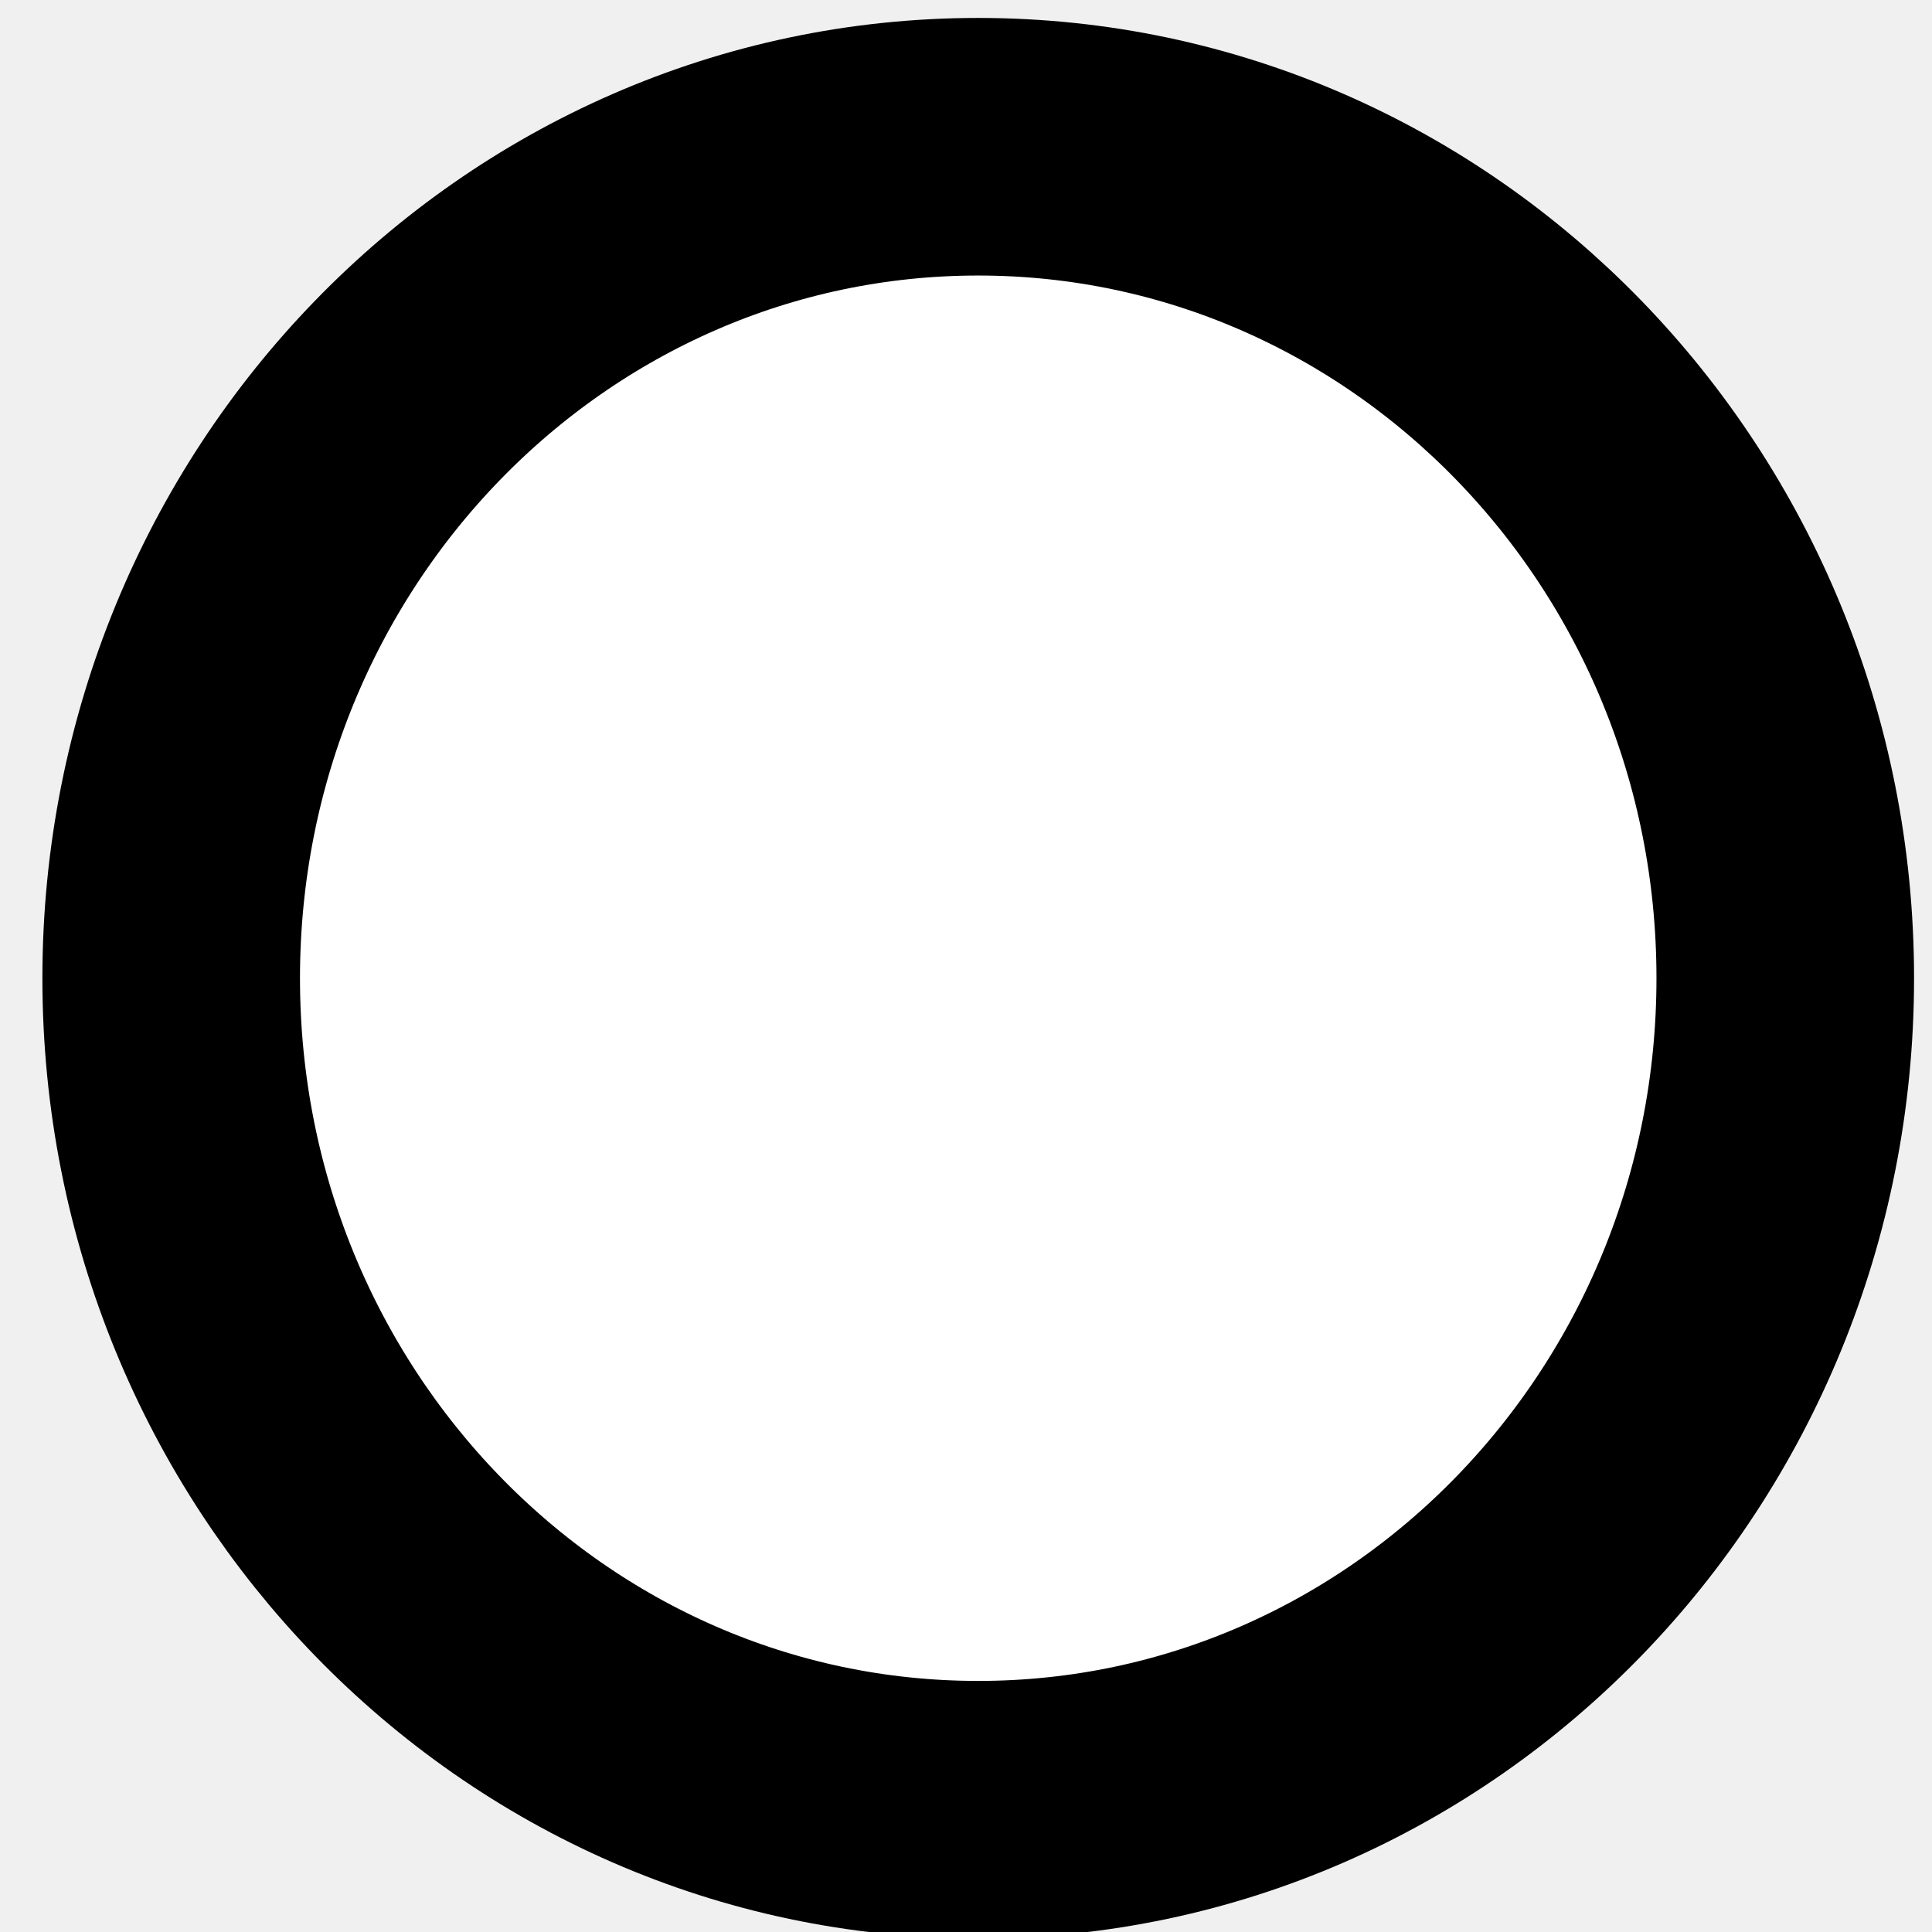
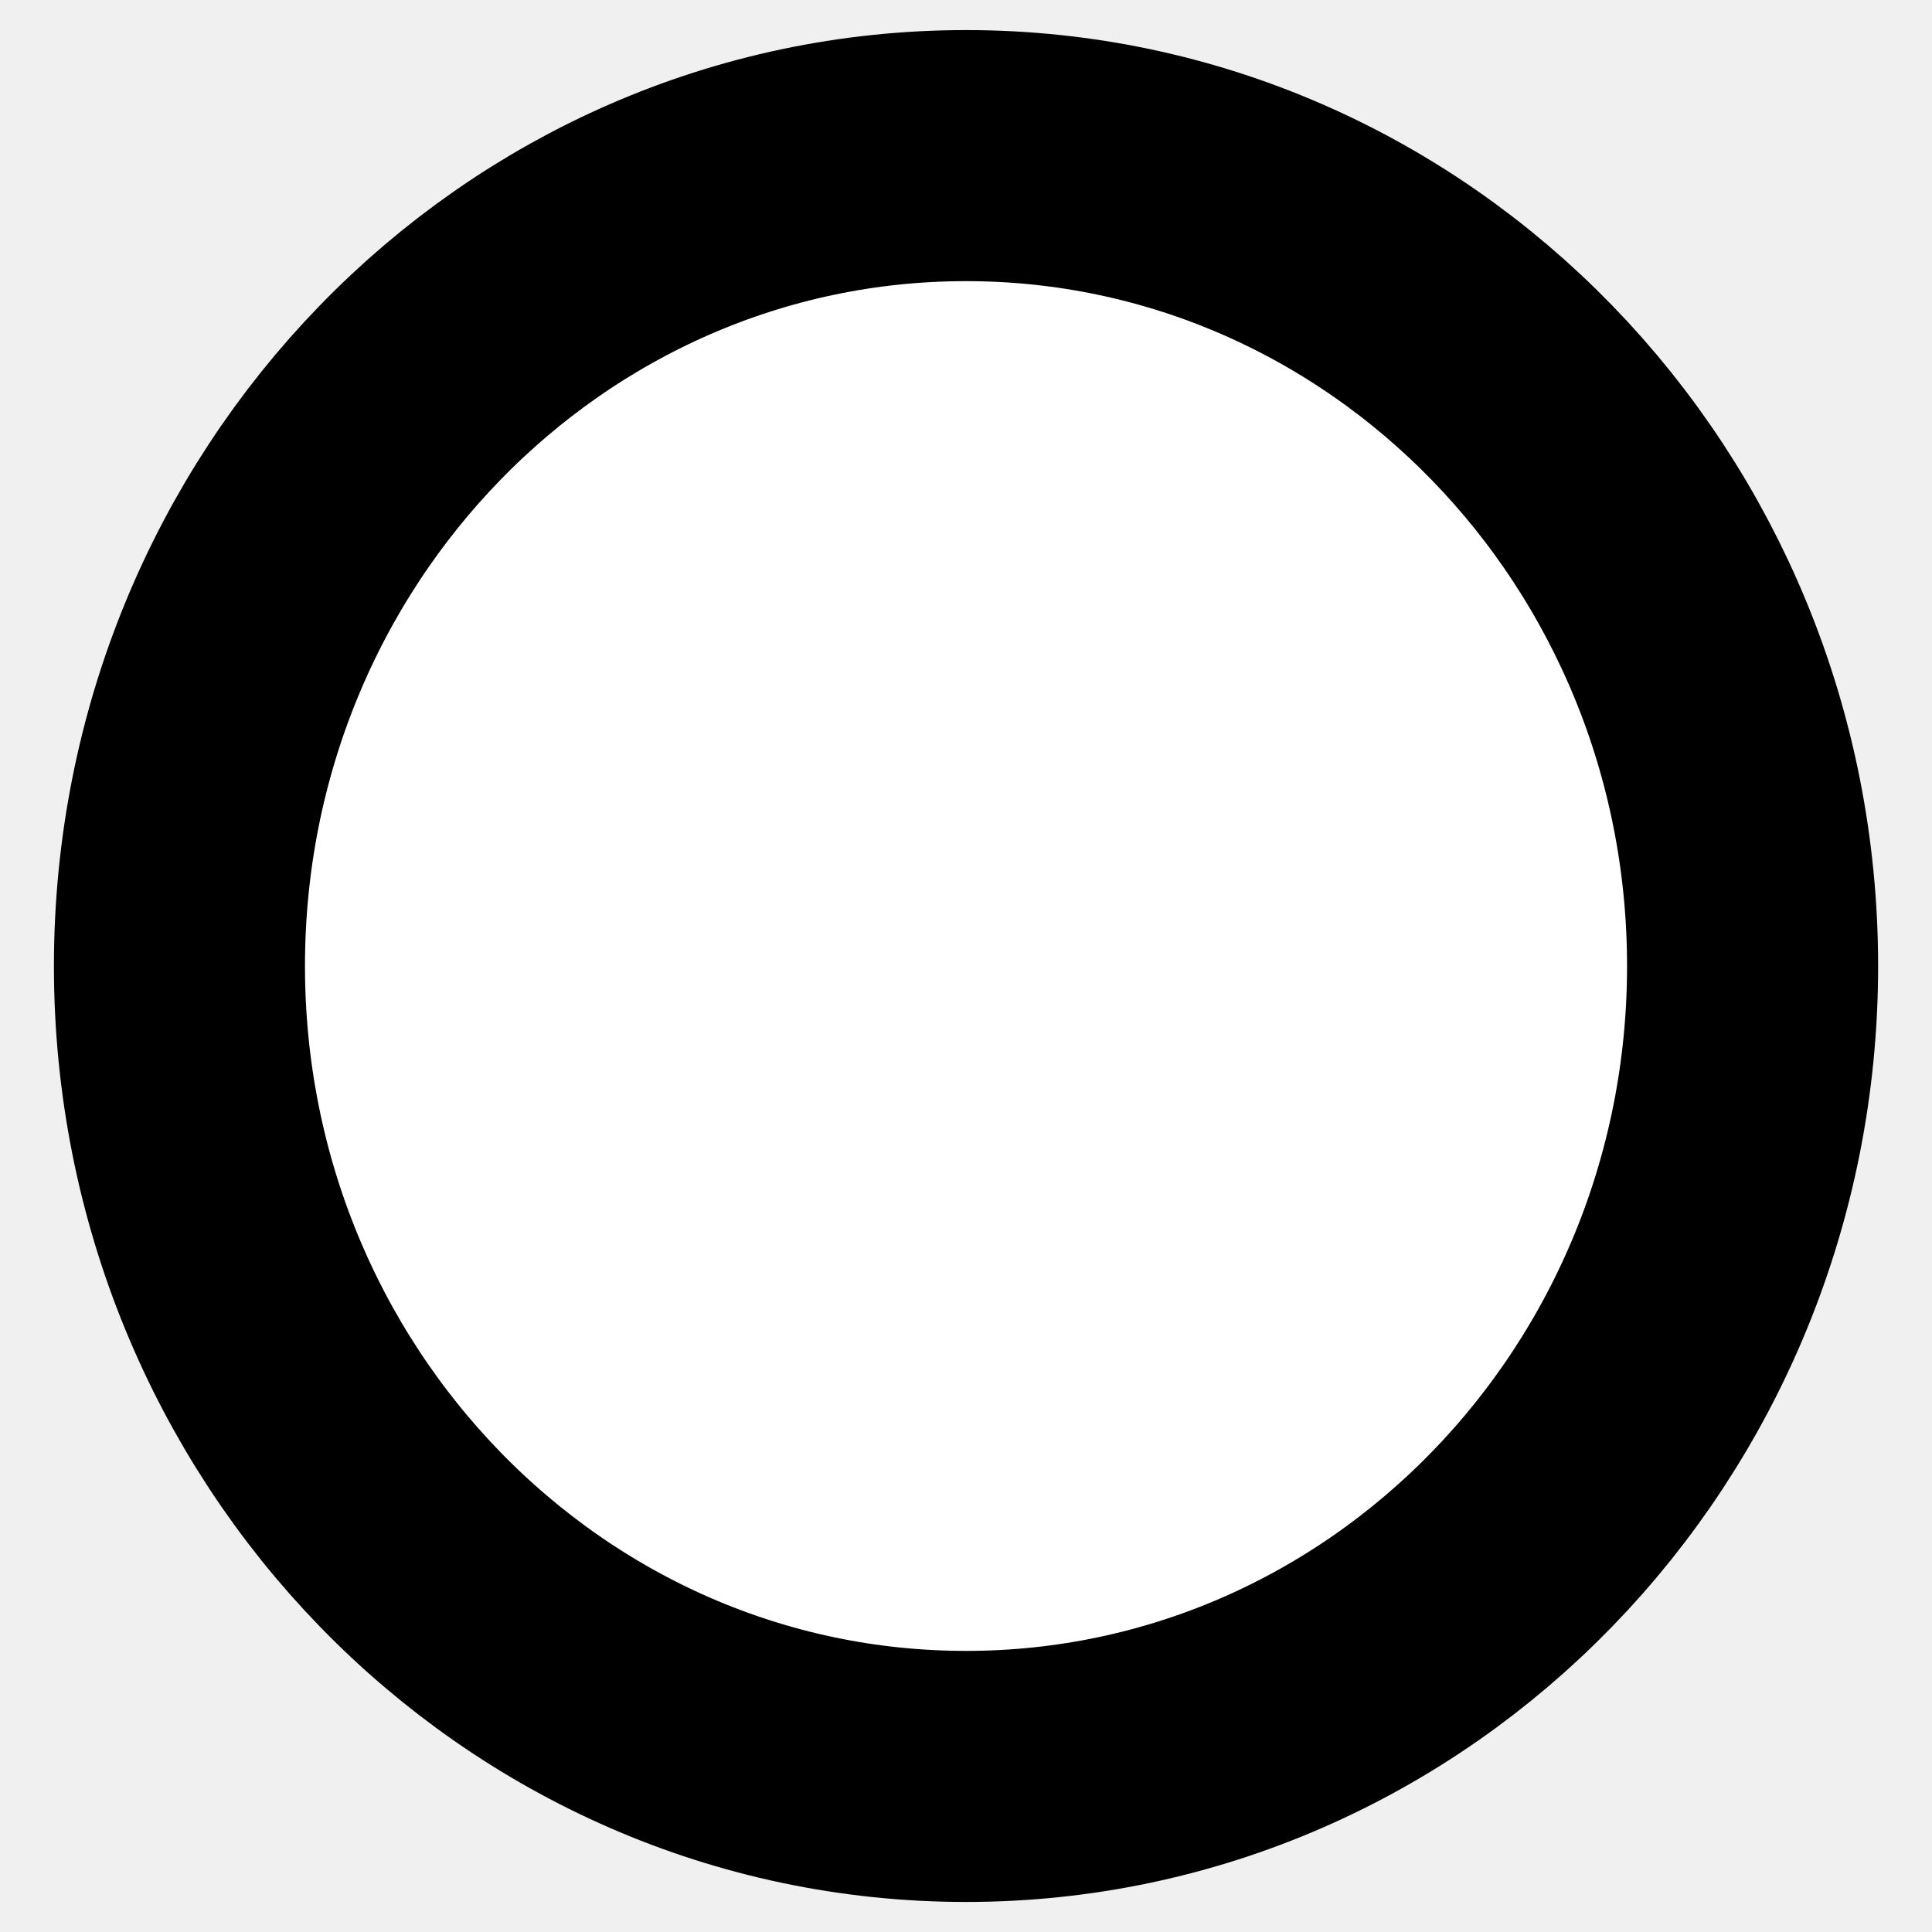
- <svg xmlns="http://www.w3.org/2000/svg" width="300" height="300" version="1.1" viewBox="0 0 79 79" id="svg6">
+ <svg xmlns="http://www.w3.org/2000/svg" width="64" height="64" version="1.1" viewBox="0 0 16.853 16.853" id="svg6">
  <defs id="defs10" />
-   <g transform="translate(-56,-107)" id="g4" style="stroke-width:10.533;stroke-miterlimit:4;stroke-dasharray:none">
+   <g transform="matrix(0.2079188,0,0,0.2079188,-11.53354,-22.13739)" id="g4" style="stroke-width:10.533;stroke-miterlimit:4;stroke-dasharray:none">
    <ellipse cx="96" cy="147" rx="33" ry="34" fill="#ffffff" stroke="#000000" stroke-linecap="square" stroke-linejoin="bevel" stroke-width="1.4" style="stroke-width:10.533;stroke-miterlimit:4;stroke-dasharray:none;paint-order:fill markers stroke" id="ellipse2" />
  </g>
</svg>
